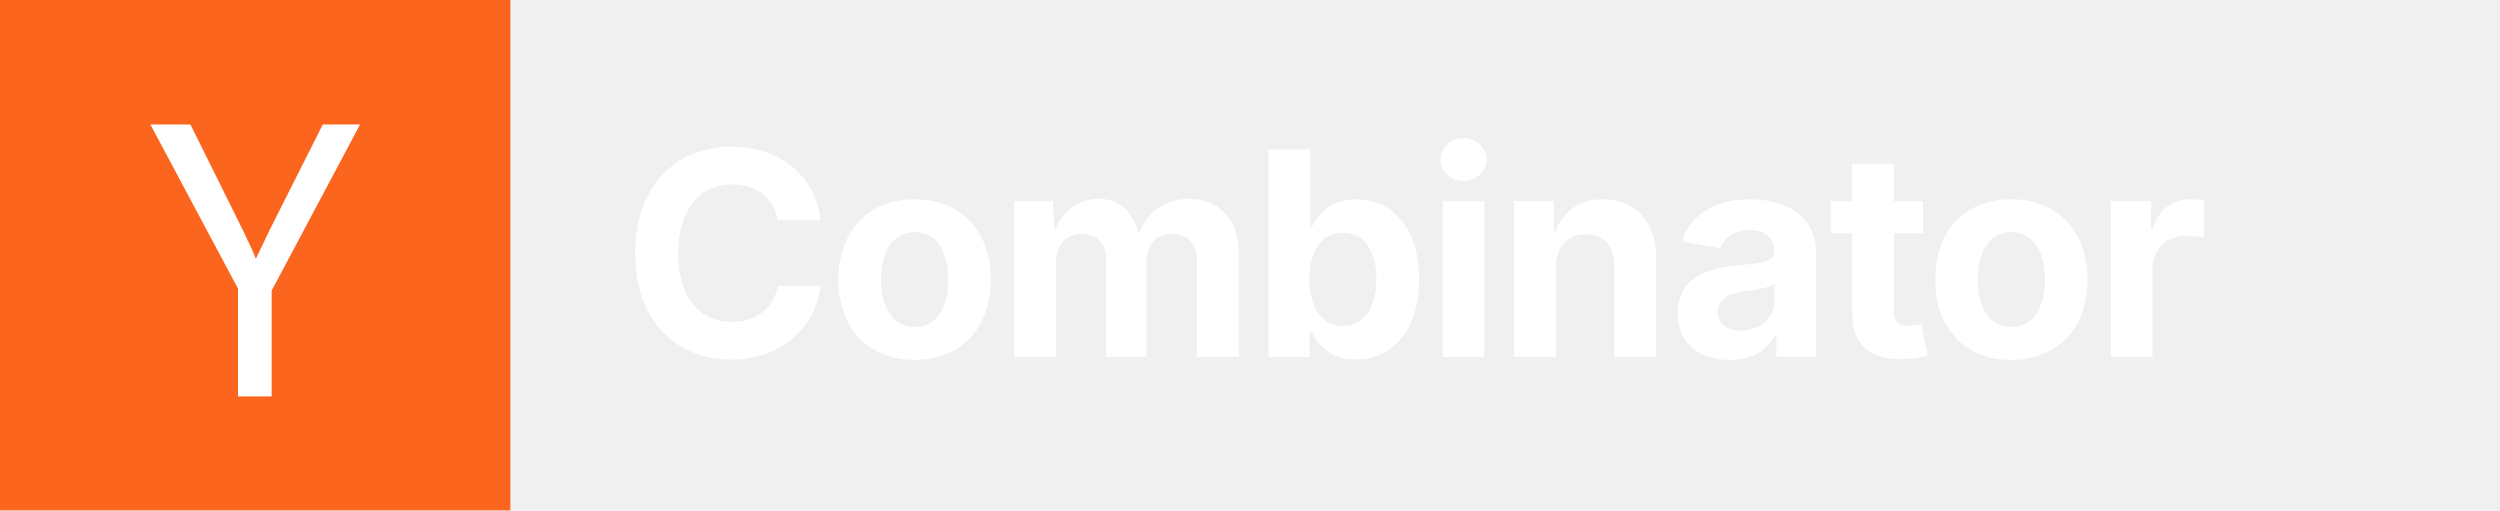
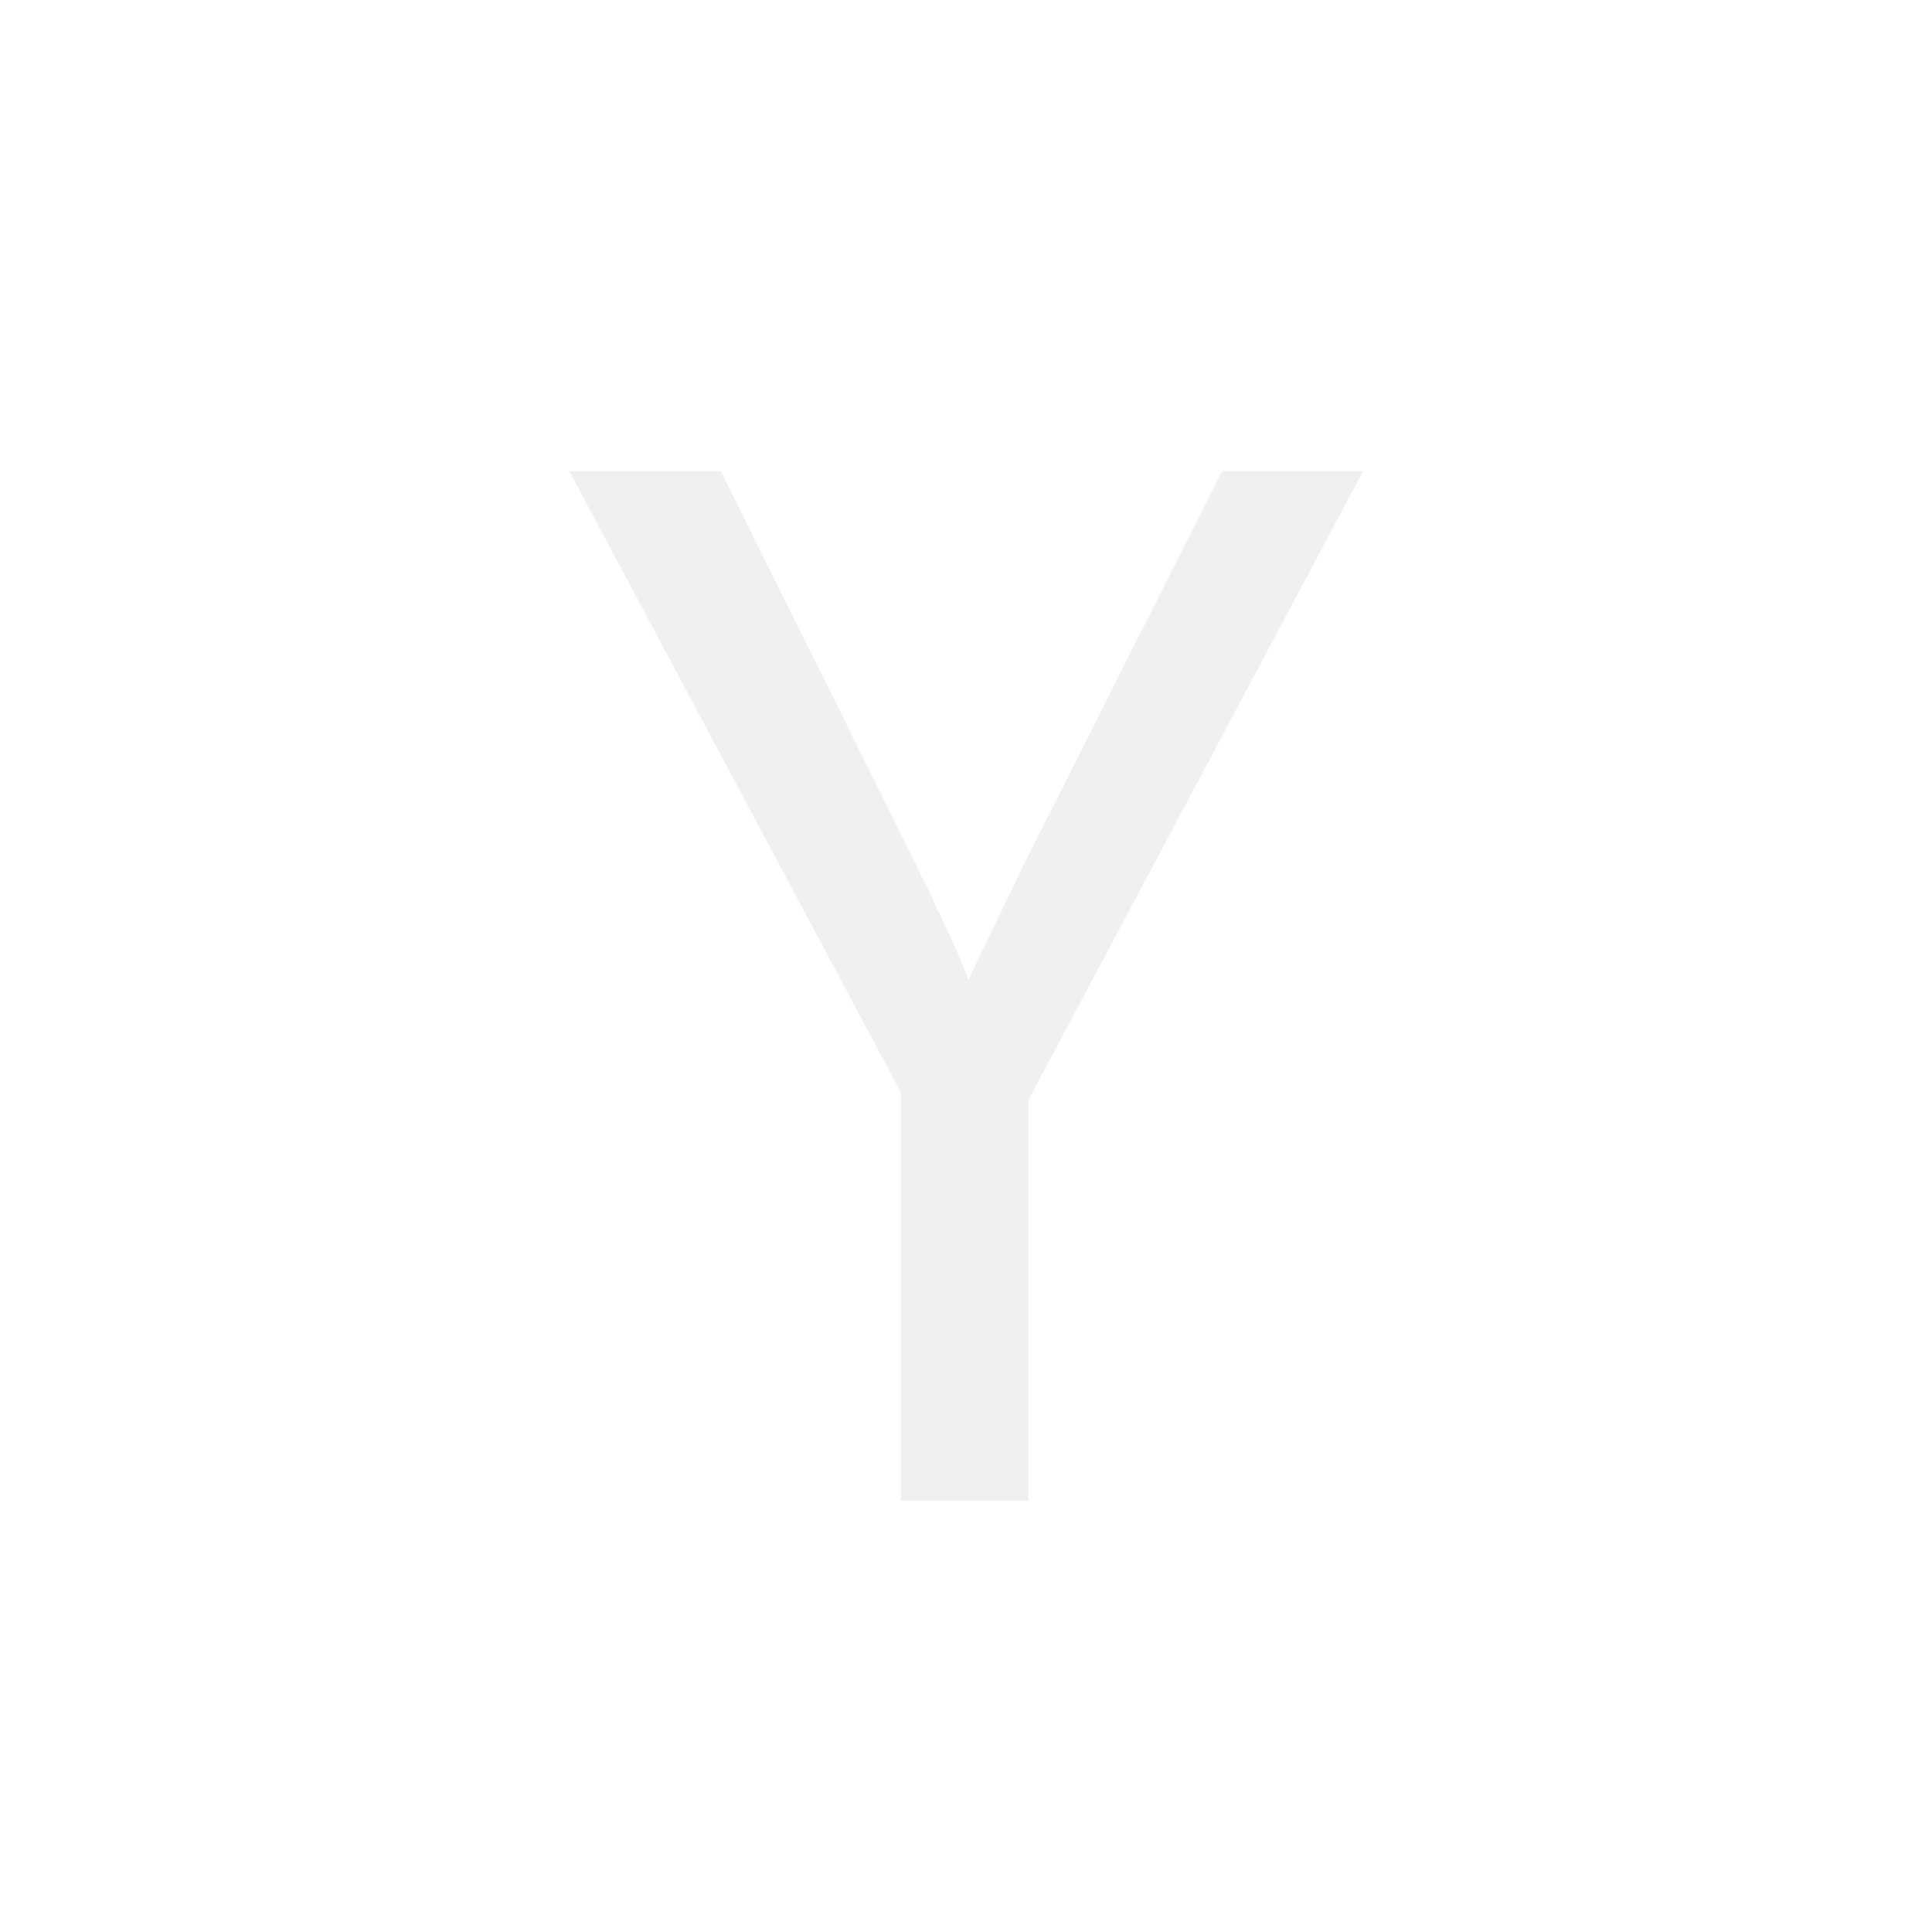
- <svg xmlns="http://www.w3.org/2000/svg" viewBox="0 0 1254 256" role="img" aria-label="Y Combinator">
-   <g>
-     <g>
-       <rect fill="#FB651E" x="0" y="0" width="256" height="256" />
-       <path d="M119.374,144.746 L75.433,62.432 L95.514,62.432 L121.362,114.524 C121.76,115.452 122.224,116.413 122.754,117.407 C123.284,118.401 123.748,119.429 124.145,120.489 C124.411,120.887 124.609,121.251 124.742,121.583 C124.875,121.914 125.007,122.212 125.14,122.477 C125.802,123.803 126.399,125.095 126.929,126.354 C127.459,127.614 127.923,128.773 128.321,129.834 C129.381,127.58 130.541,125.161 131.8,122.577 C133.06,119.992 134.352,117.308 135.677,114.524 L161.923,62.432 L180.612,62.432 L136.274,145.74 L136.274,198.827 L119.374,198.827 L119.374,144.746 Z" fill="#FFFFFF" />
-     </g>
-   </g>
-   <text x="312" y="179" fill="#ffffff" font-family="Inter, system-ui, sans-serif" font-weight="700" font-size="143" letter-spacing="-0.02em">Combinator</text>
+ <svg xmlns="http://www.w3.org/2000/svg" width="256px" height="256px" viewBox="0 0 256 256" version="1.1" preserveAspectRatio="xMidYMid">
+   <path fill-rule="evenodd" fill="#FFFFFF" d="M0,0 L256,0 L256,256 L0,256 Z M119.374,144.746 L75.433,62.432 L95.514,62.432 L121.362,114.524 C121.76,115.452 122.224,116.413 122.754,117.407 C123.284,118.401 123.748,119.429 124.145,120.489 C124.411,120.887 124.609,121.251 124.742,121.583 C124.875,121.914 125.007,122.212 125.14,122.477 C125.802,123.803 126.399,125.095 126.929,126.354 C127.459,127.614 127.923,128.773 128.321,129.834 C129.381,127.58 130.541,125.161 131.8,122.577 C133.06,119.992 134.352,117.308 135.677,114.524 L161.923,62.432 L180.612,62.432 L136.274,145.74 L136.274,198.827 L119.374,198.827 L119.374,144.746 Z" />
</svg>
